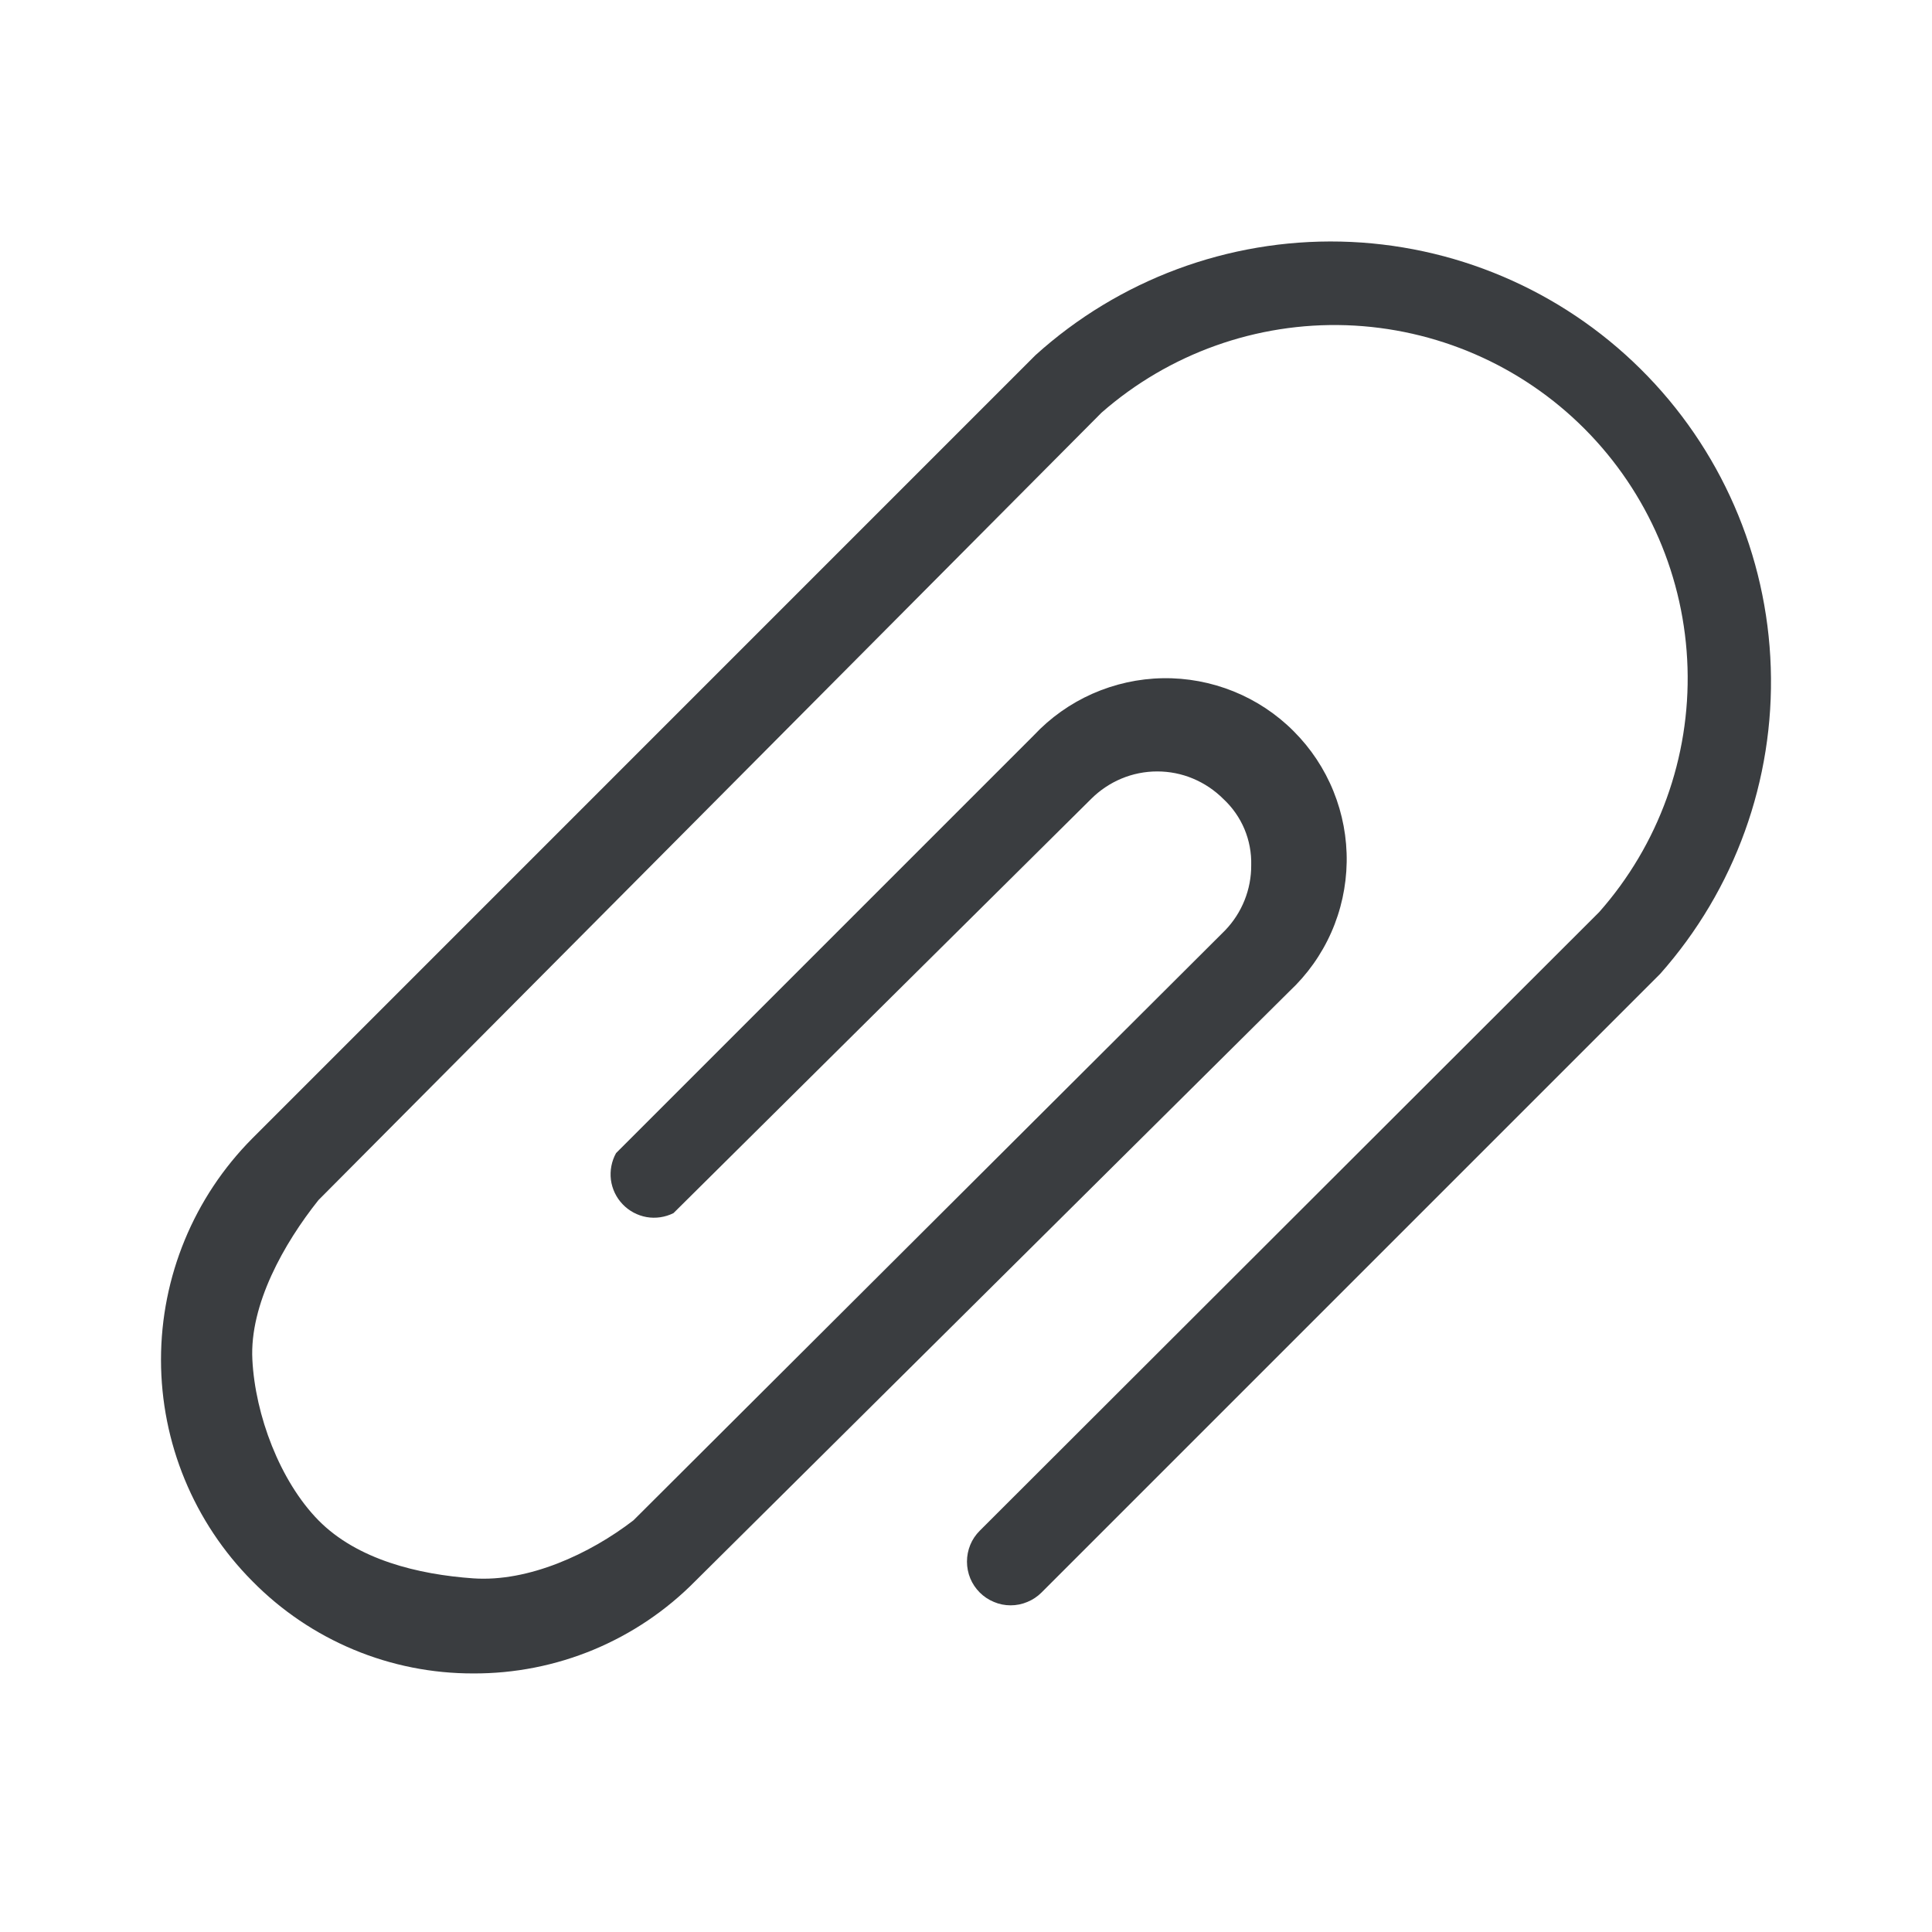
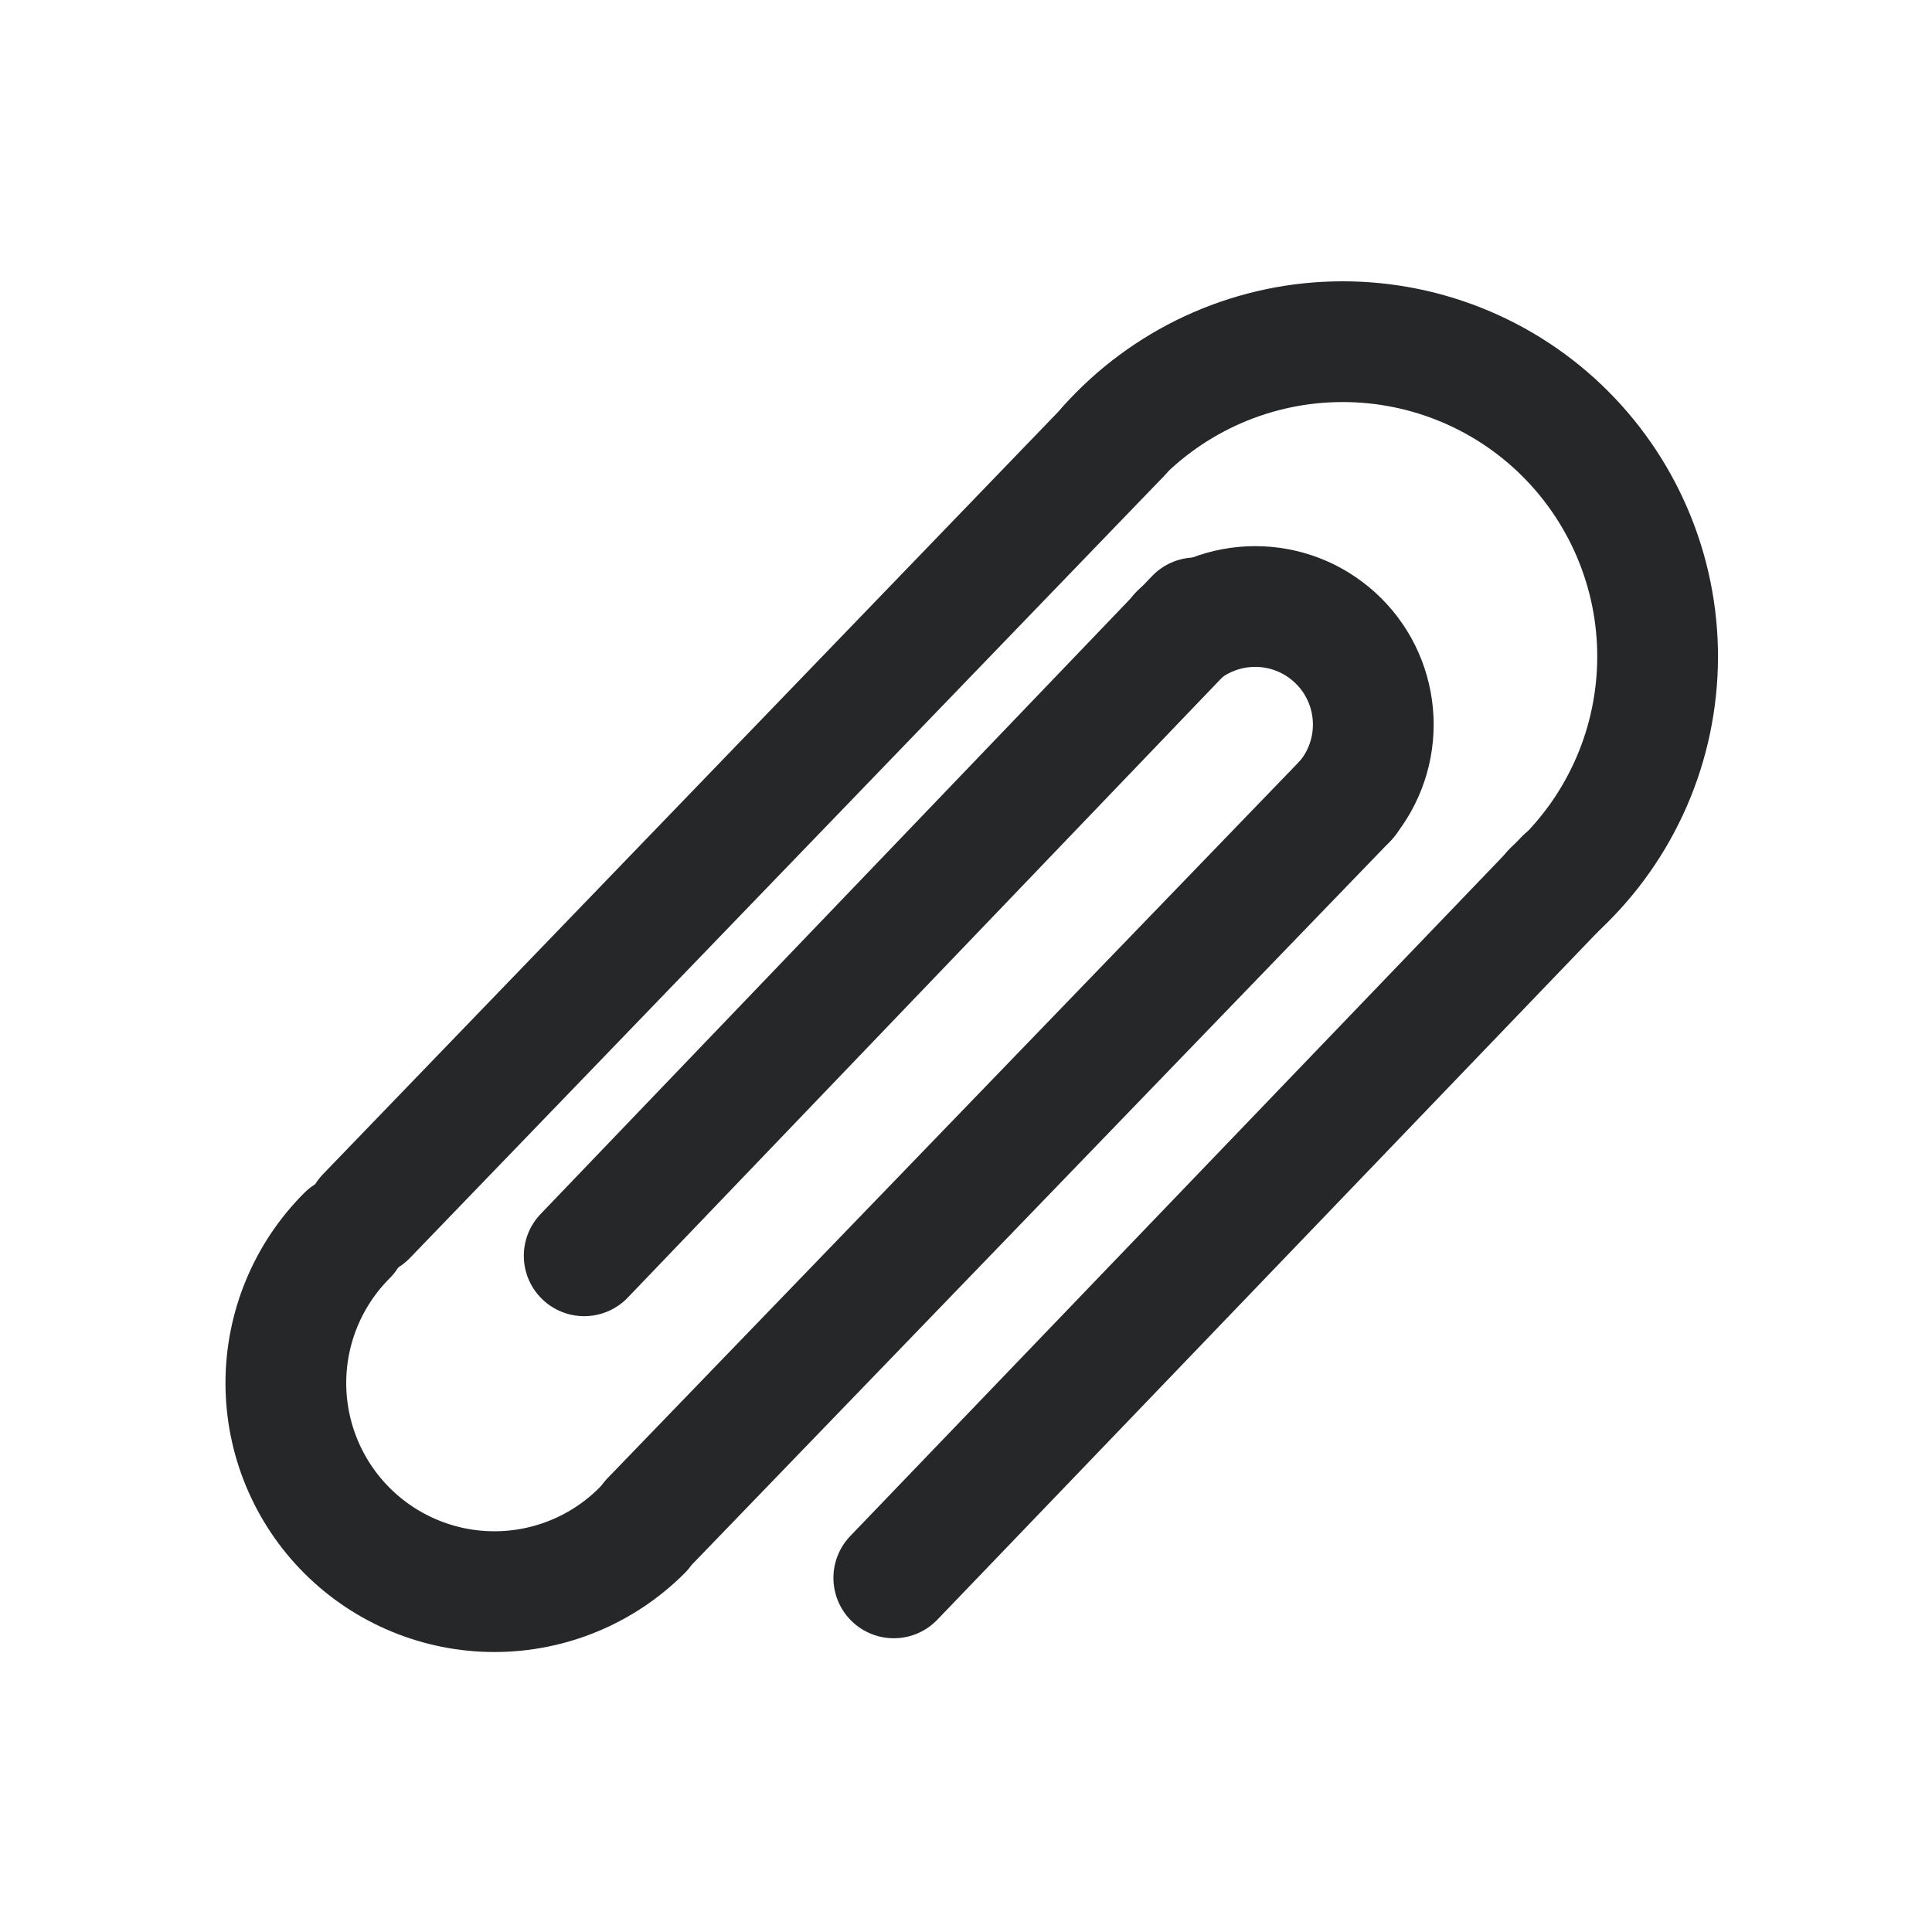
<svg xmlns="http://www.w3.org/2000/svg" width="24" height="24" viewBox="0 0 24 24" fill="none">
-   <g id="ic_clip_line">
-     <path id="Vector" d="M5.88 20.788C5.369 20.789 4.863 20.689 4.392 20.492C3.92 20.295 3.493 20.006 3.135 19.642C2.408 18.911 2 17.922 2 16.891C2 15.861 2.408 14.872 3.135 14.141L12.862 4.413C13.899 3.475 15.257 2.97 16.655 3.001C18.053 3.033 19.386 3.599 20.379 4.583C21.373 5.567 21.952 6.894 21.997 8.292C22.043 9.69 21.551 11.052 20.623 12.098L12.938 19.783C12.888 19.833 12.828 19.873 12.762 19.9C12.696 19.928 12.626 19.942 12.554 19.942C12.483 19.942 12.412 19.928 12.347 19.9C12.281 19.873 12.221 19.833 12.171 19.783C12.12 19.732 12.08 19.672 12.053 19.607C12.026 19.541 12.012 19.47 12.012 19.399C12.012 19.328 12.026 19.257 12.053 19.191C12.08 19.125 12.12 19.066 12.171 19.015L19.866 11.33C20.605 10.494 20.997 9.408 20.963 8.294C20.929 7.179 20.472 6.118 19.685 5.328C18.898 4.538 17.839 4.078 16.724 4.04C15.61 4.003 14.523 4.391 13.684 5.126L3.956 14.908C3.528 15.445 3.099 16.206 3.135 16.891C3.17 17.577 3.475 18.396 3.956 18.886C4.438 19.375 5.195 19.559 5.88 19.607C6.565 19.654 7.325 19.305 7.869 18.886L15.219 11.557C15.428 11.34 15.545 11.049 15.543 10.747C15.547 10.593 15.518 10.44 15.459 10.299C15.399 10.157 15.31 10.03 15.197 9.925C15.089 9.817 14.961 9.731 14.82 9.672C14.68 9.613 14.528 9.583 14.376 9.583C14.223 9.583 14.072 9.613 13.931 9.672C13.79 9.731 13.662 9.817 13.554 9.925L8.366 15.07C8.263 15.121 8.146 15.139 8.032 15.119C7.919 15.099 7.814 15.043 7.735 14.96C7.655 14.877 7.604 14.77 7.589 14.656C7.575 14.541 7.597 14.425 7.653 14.324L12.841 9.136C13.047 8.916 13.295 8.74 13.57 8.618C13.846 8.496 14.143 8.43 14.445 8.425C14.746 8.42 15.045 8.476 15.325 8.589C15.604 8.702 15.858 8.87 16.071 9.084C16.284 9.297 16.452 9.55 16.565 9.83C16.678 10.109 16.734 10.409 16.729 10.71C16.724 11.011 16.659 11.309 16.537 11.584C16.415 11.86 16.238 12.108 16.018 12.314L8.636 19.642C8.276 20.007 7.847 20.296 7.374 20.493C6.9 20.69 6.393 20.79 5.88 20.788Z" fill="#3A3D40" />
-   </g>
+   <path d="M13.764 5.548C14.119 5.152 14.551 4.832 15.033 4.608C15.516 4.384 16.039 4.26 16.571 4.246C17.103 4.231 17.632 4.325 18.126 4.521C18.621 4.718 19.07 5.013 19.446 5.39C19.822 5.766 20.117 6.215 20.314 6.709C20.511 7.203 20.605 7.733 20.59 8.265C20.575 8.796 20.452 9.32 20.228 9.802C20.004 10.285 19.684 10.716 19.287 11.071" stroke="#252729" stroke-width="1.5" stroke-miterlimit="10" stroke-linecap="round" />
+   <path d="M14.655 7.873C14.936 7.639 15.294 7.519 15.66 7.536C16.025 7.552 16.371 7.705 16.63 7.964C16.889 8.222 17.041 8.568 17.058 8.934C17.075 9.299 16.954 9.658 16.72 9.939" stroke="#252729" stroke-width="1.5" stroke-miterlimit="10" stroke-linecap="round" />
+   <path d="M19.443 10.915L11.103 19.601" stroke="#252729" stroke-width="1.5" stroke-miterlimit="10" stroke-linecap="round" />
+   <path d="M16.738 9.921L8.086 18.884" stroke="#252729" stroke-width="1.5" stroke-miterlimit="10" stroke-linecap="round" />
+   <path d="M14.853 7.675L7.257 15.6" stroke="#252729" stroke-width="1.5" stroke-miterlimit="10" stroke-linecap="round" />
+   <path d="M13.92 5.393L4.552 15.107" stroke="#252729" stroke-width="1.5" stroke-miterlimit="10" stroke-linecap="round" />
+   <path d="M7.974 19.013C7.488 19.499 6.829 19.772 6.142 19.772C5.455 19.772 4.796 19.499 4.31 19.013C3.824 18.527 3.551 17.868 3.551 17.181C3.551 16.494 3.824 15.835 4.31 15.349" stroke="#252729" stroke-width="1.5" stroke-miterlimit="10" stroke-linecap="round" />
</svg>
